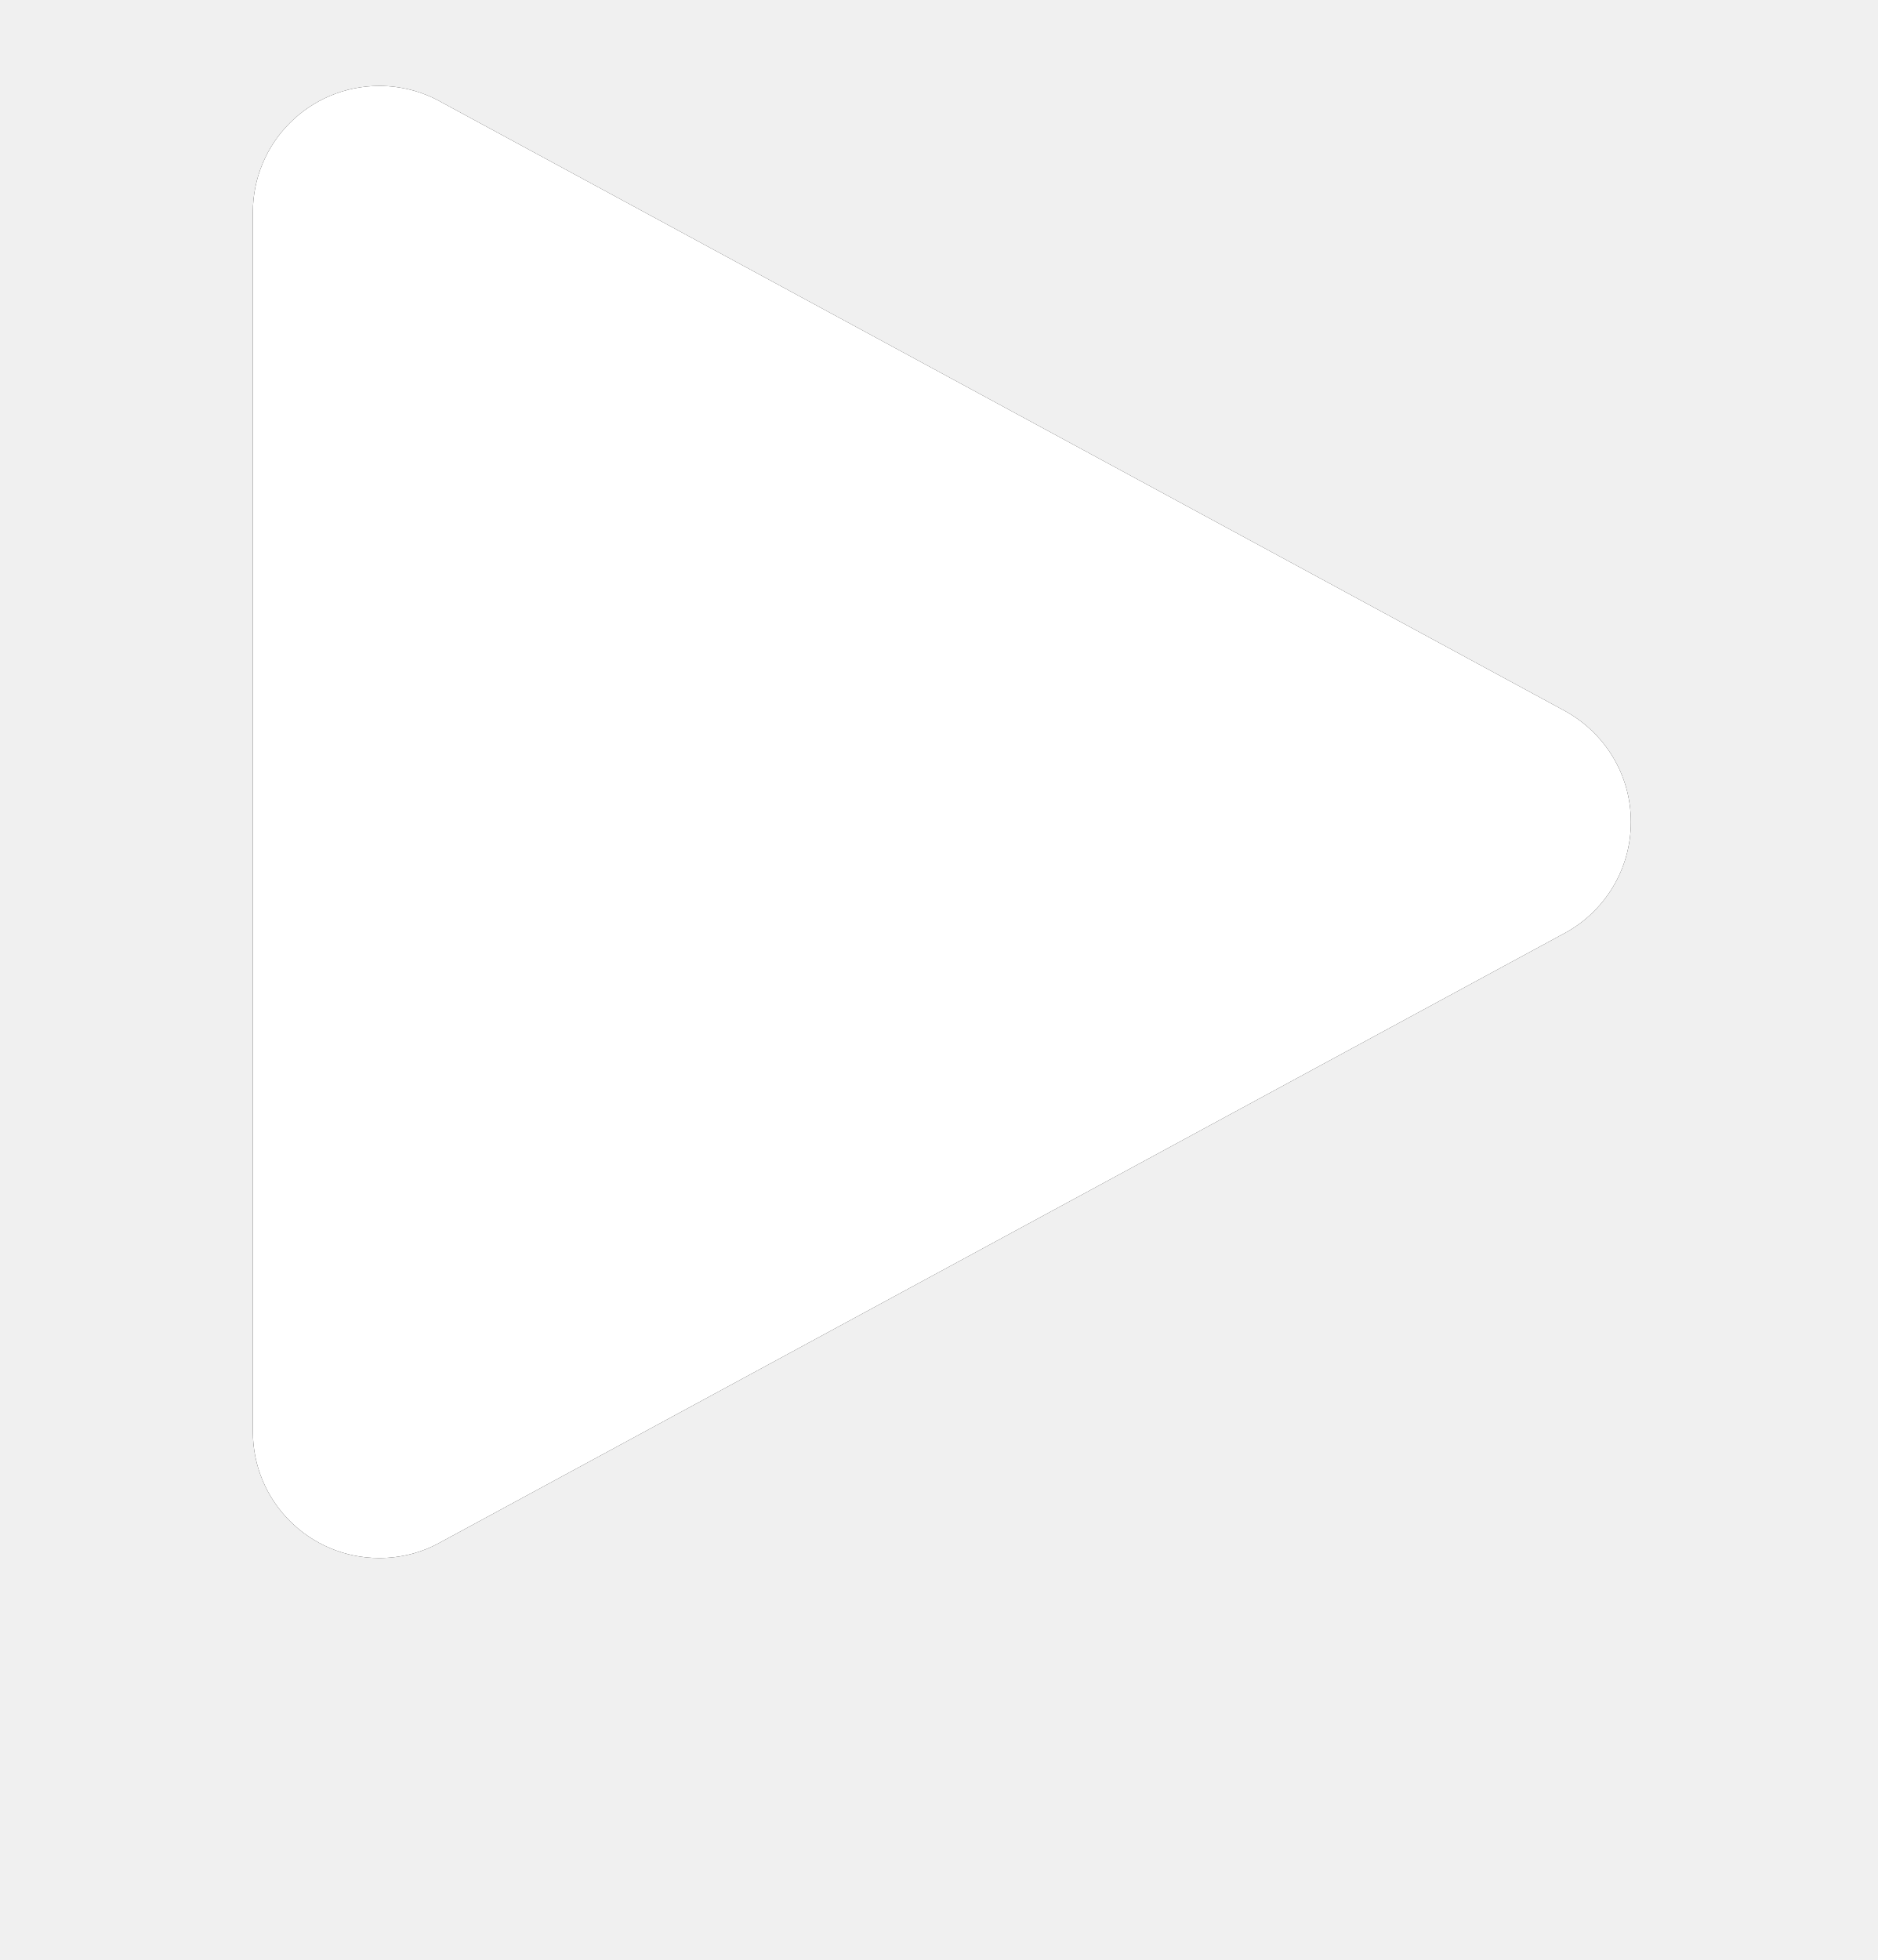
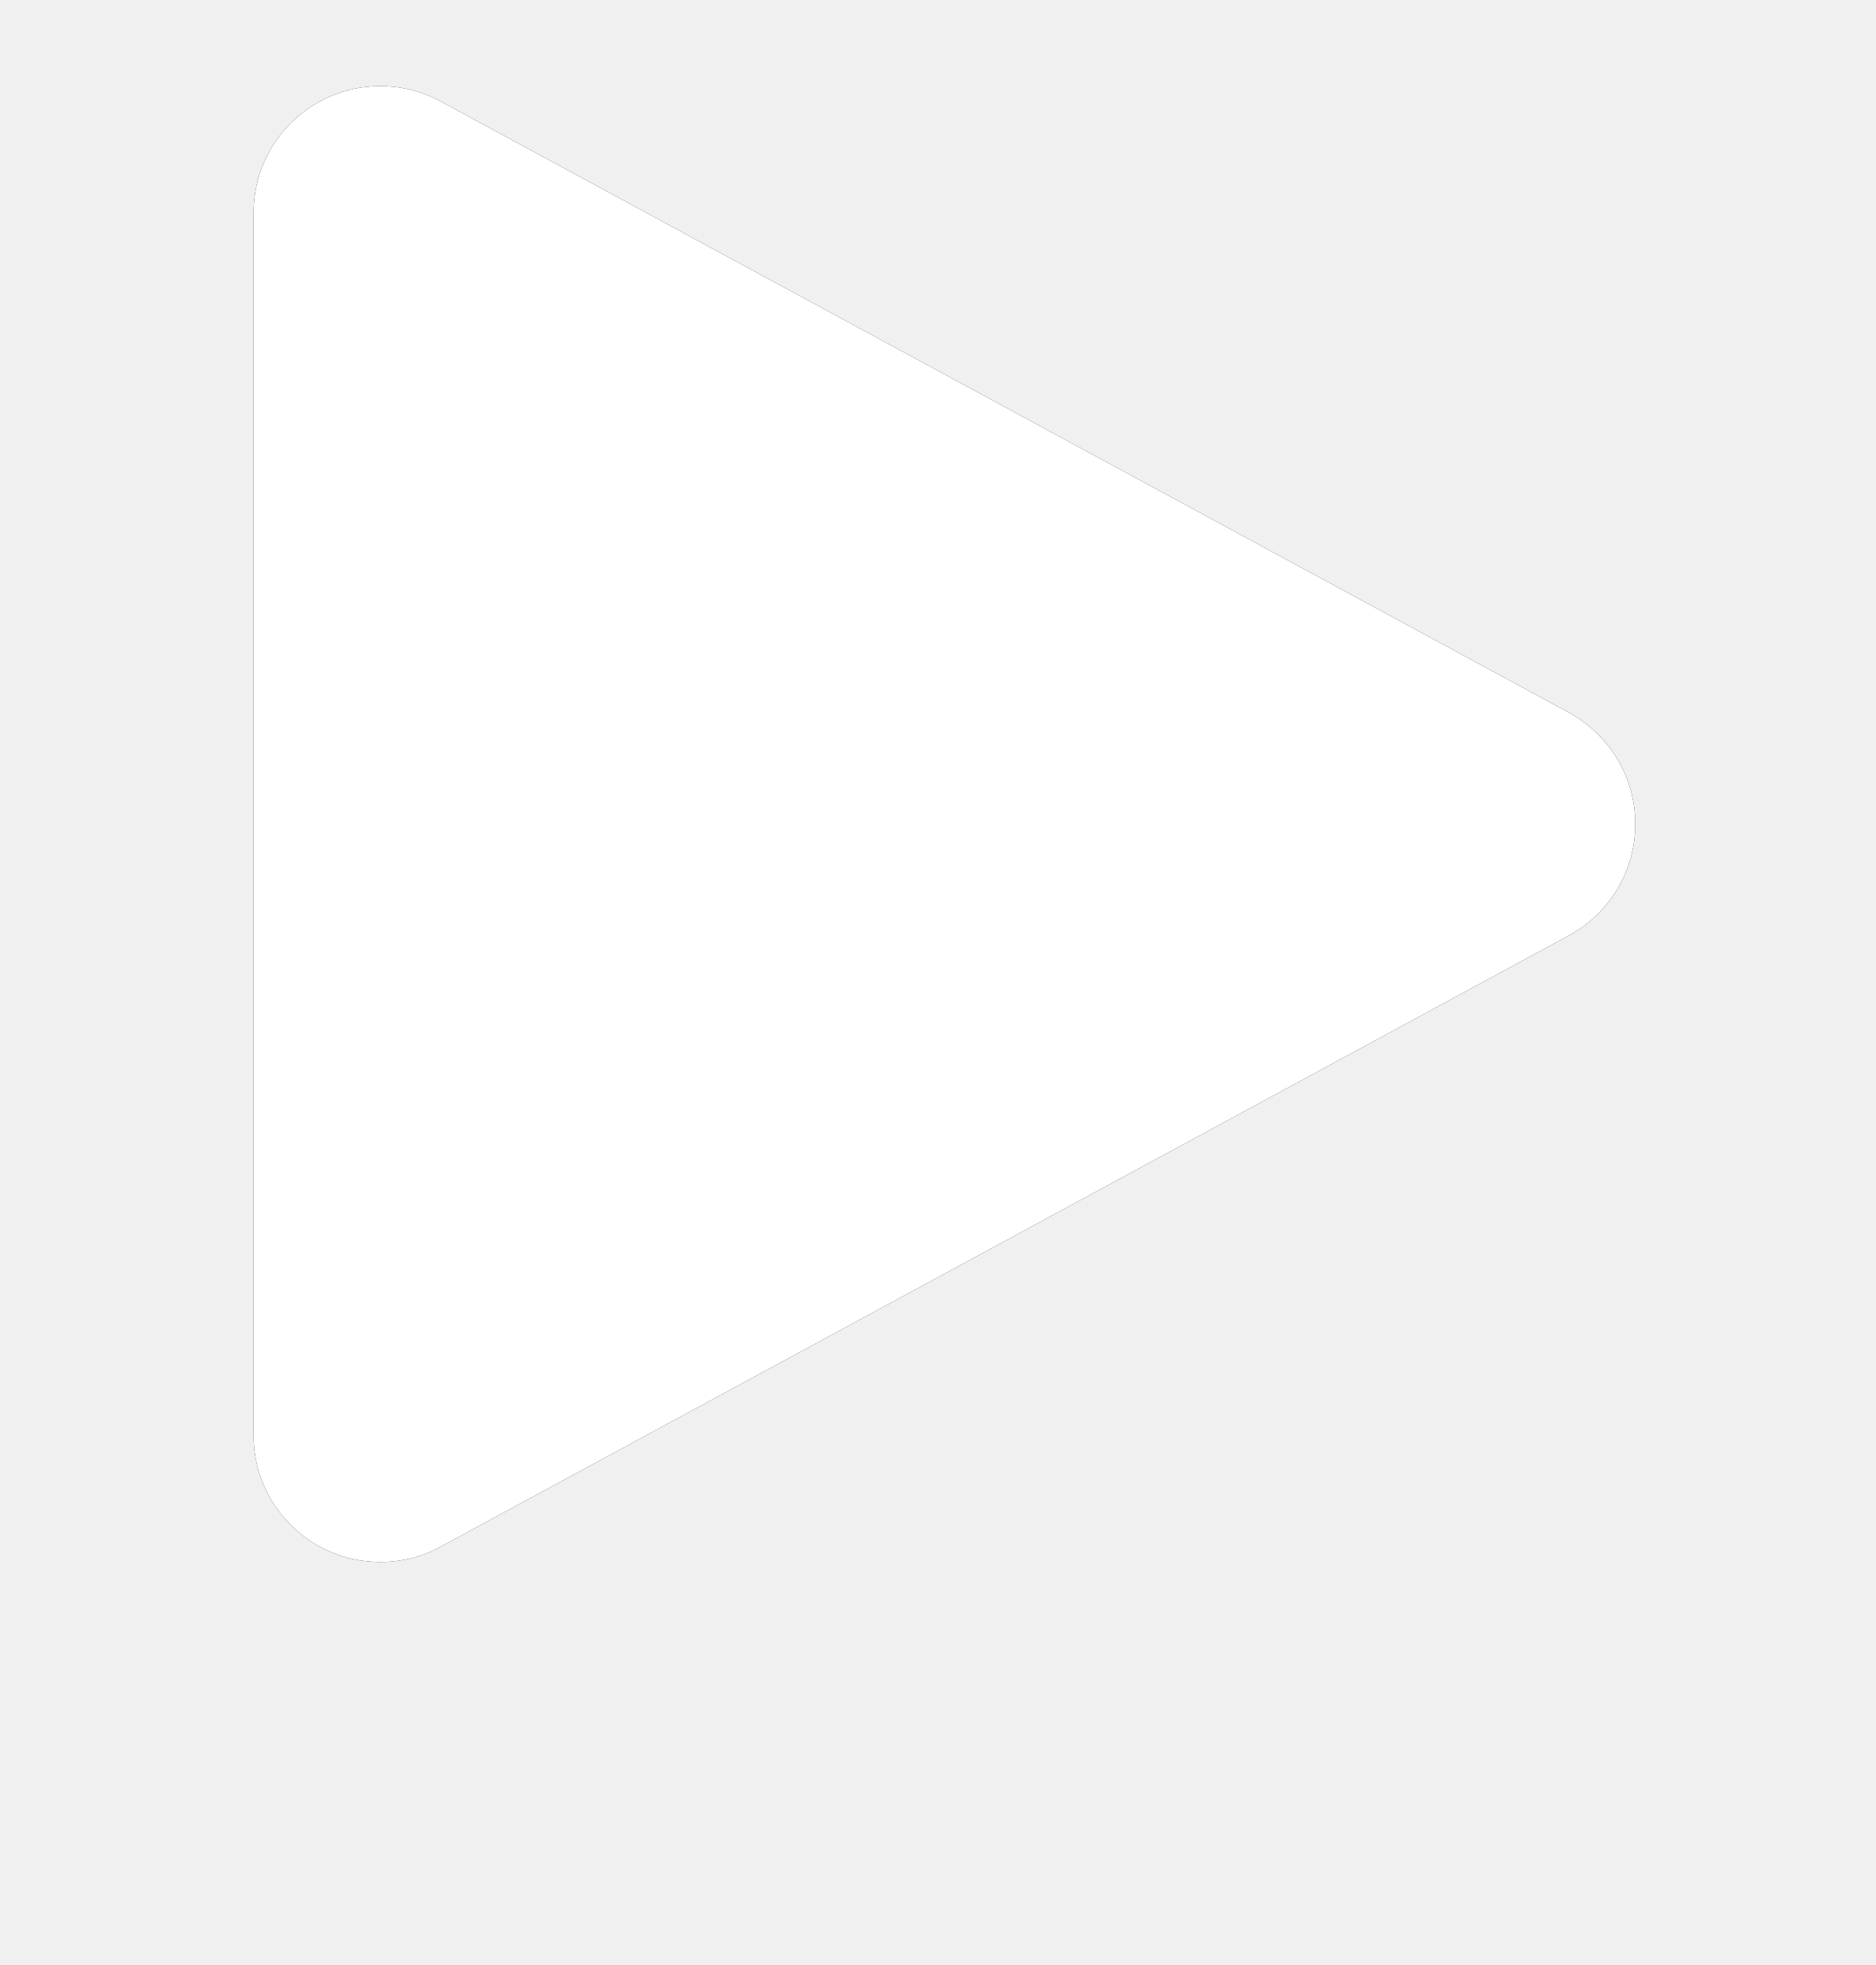
- <svg xmlns="http://www.w3.org/2000/svg" version="1.1" width="23" height="24" viewBox="0 0 23 24">
-   <path fill="#000" d="M19.164 11.426l-13.781 7.465c-0.213 0.118-0.467 0.187-0.738 0.187-0.855 0-1.548-0.693-1.548-1.548v-14.93c0-0.855 0.693-1.548 1.548-1.548 0.27 0 0.525 0.069 0.746 0.191l-0.008-0.004 13.781 7.465c0.487 0.267 0.811 0.777 0.811 1.361s-0.324 1.094-0.803 1.357l-0.008 0.004z" />
-   <path fill="#fff" d="M19.164 11.426l-13.781 7.465c-0.213 0.118-0.467 0.187-0.738 0.187-0.855 0-1.548-0.693-1.548-1.548v-14.93c0-0.855 0.693-1.548 1.548-1.548 0.27 0 0.525 0.069 0.746 0.191l-0.008-0.004 13.781 7.465c0.487 0.267 0.811 0.777 0.811 1.361s-0.324 1.094-0.803 1.357l-0.008 0.004z" />
+ <svg xmlns="http://www.w3.org/2000/svg" version="1.1" width="21" height="22" viewBox="0 0 21 22">
+   <path fill="#000" d="M17.567 10.474l-12.633 6.843c-0.195 0.108-0.428 0.171-0.676 0.171-0.784 0-1.419-0.635-1.419-1.419v-13.686c0-0.784 0.636-1.419 1.419-1.419 0.248 0 0.481 0.064 0.684 0.175l-0.007-0.004 12.632 6.843c0.446 0.245 0.743 0.712 0.743 1.248s-0.297 1.003-0.736 1.244l-0.007 0.004z" />
+   <path fill="#fff" d="M17.567 10.474l-12.633 6.843c-0.195 0.108-0.428 0.171-0.676 0.171-0.784 0-1.419-0.635-1.419-1.419v-13.686c0-0.784 0.636-1.419 1.419-1.419 0.248 0 0.481 0.064 0.684 0.175l-0.007-0.004 12.632 6.843c0.446 0.245 0.743 0.712 0.743 1.248s-0.297 1.003-0.736 1.244l-0.007 0.004z" />
</svg>
